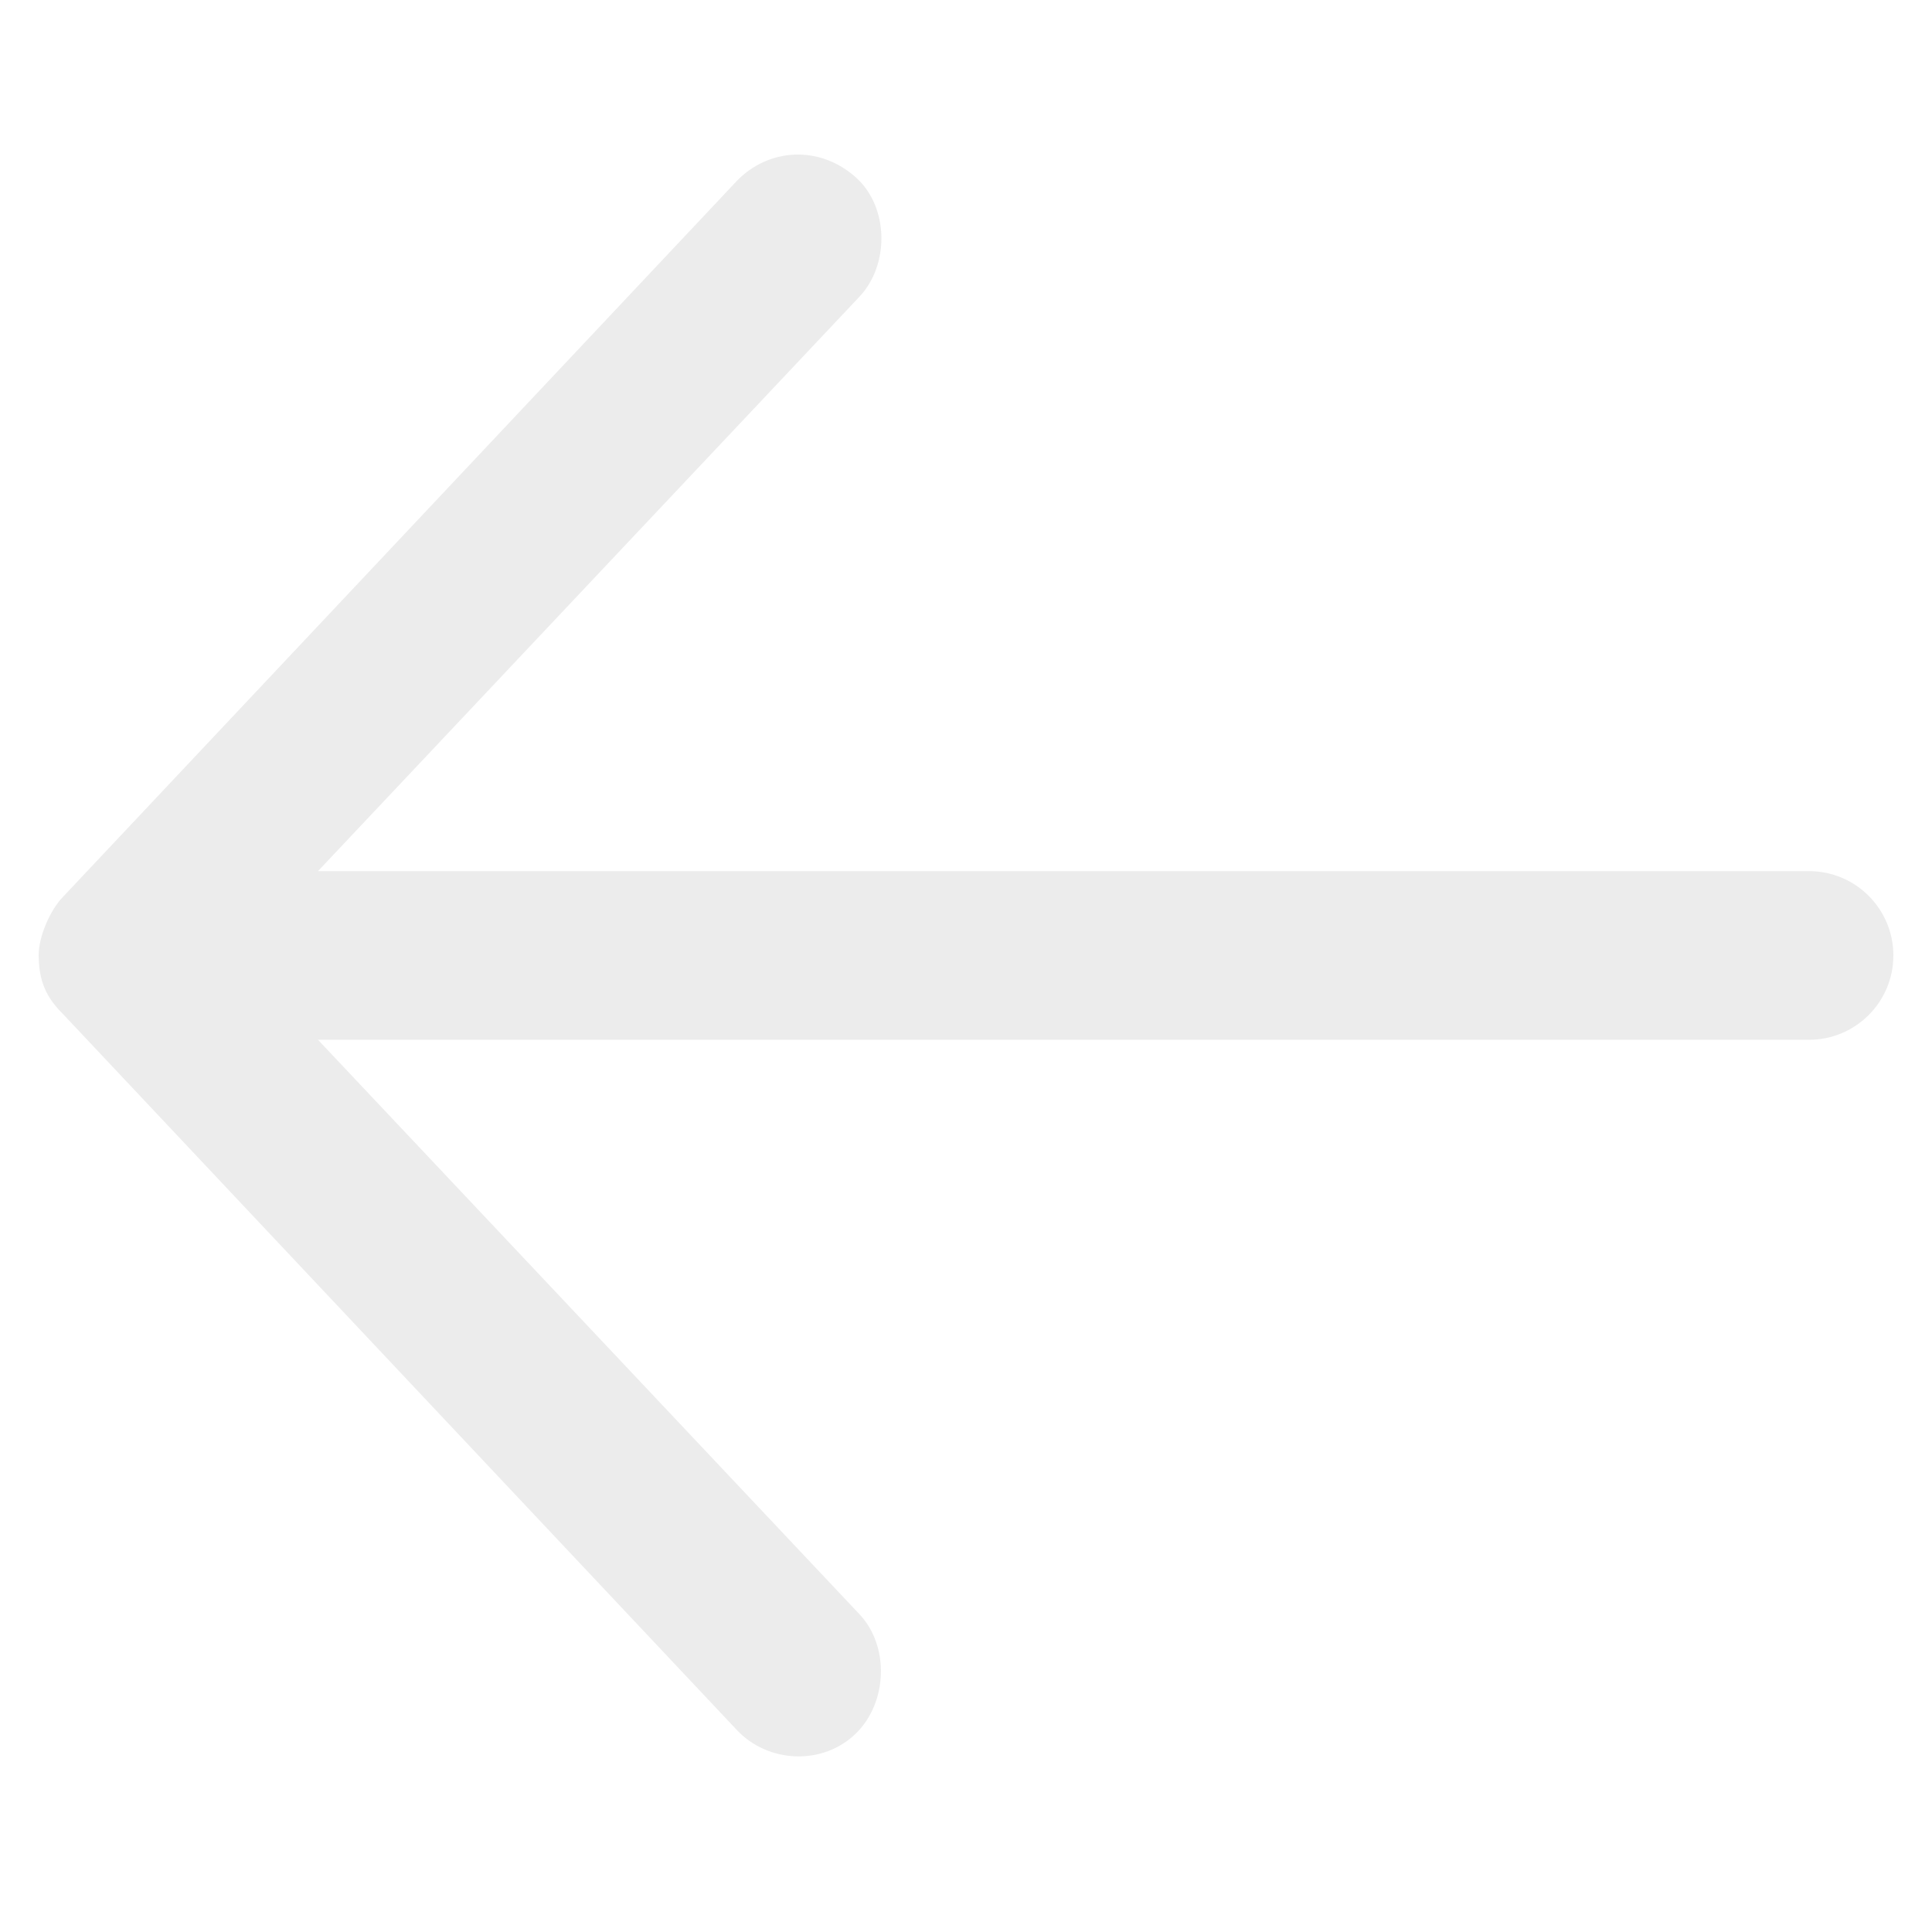
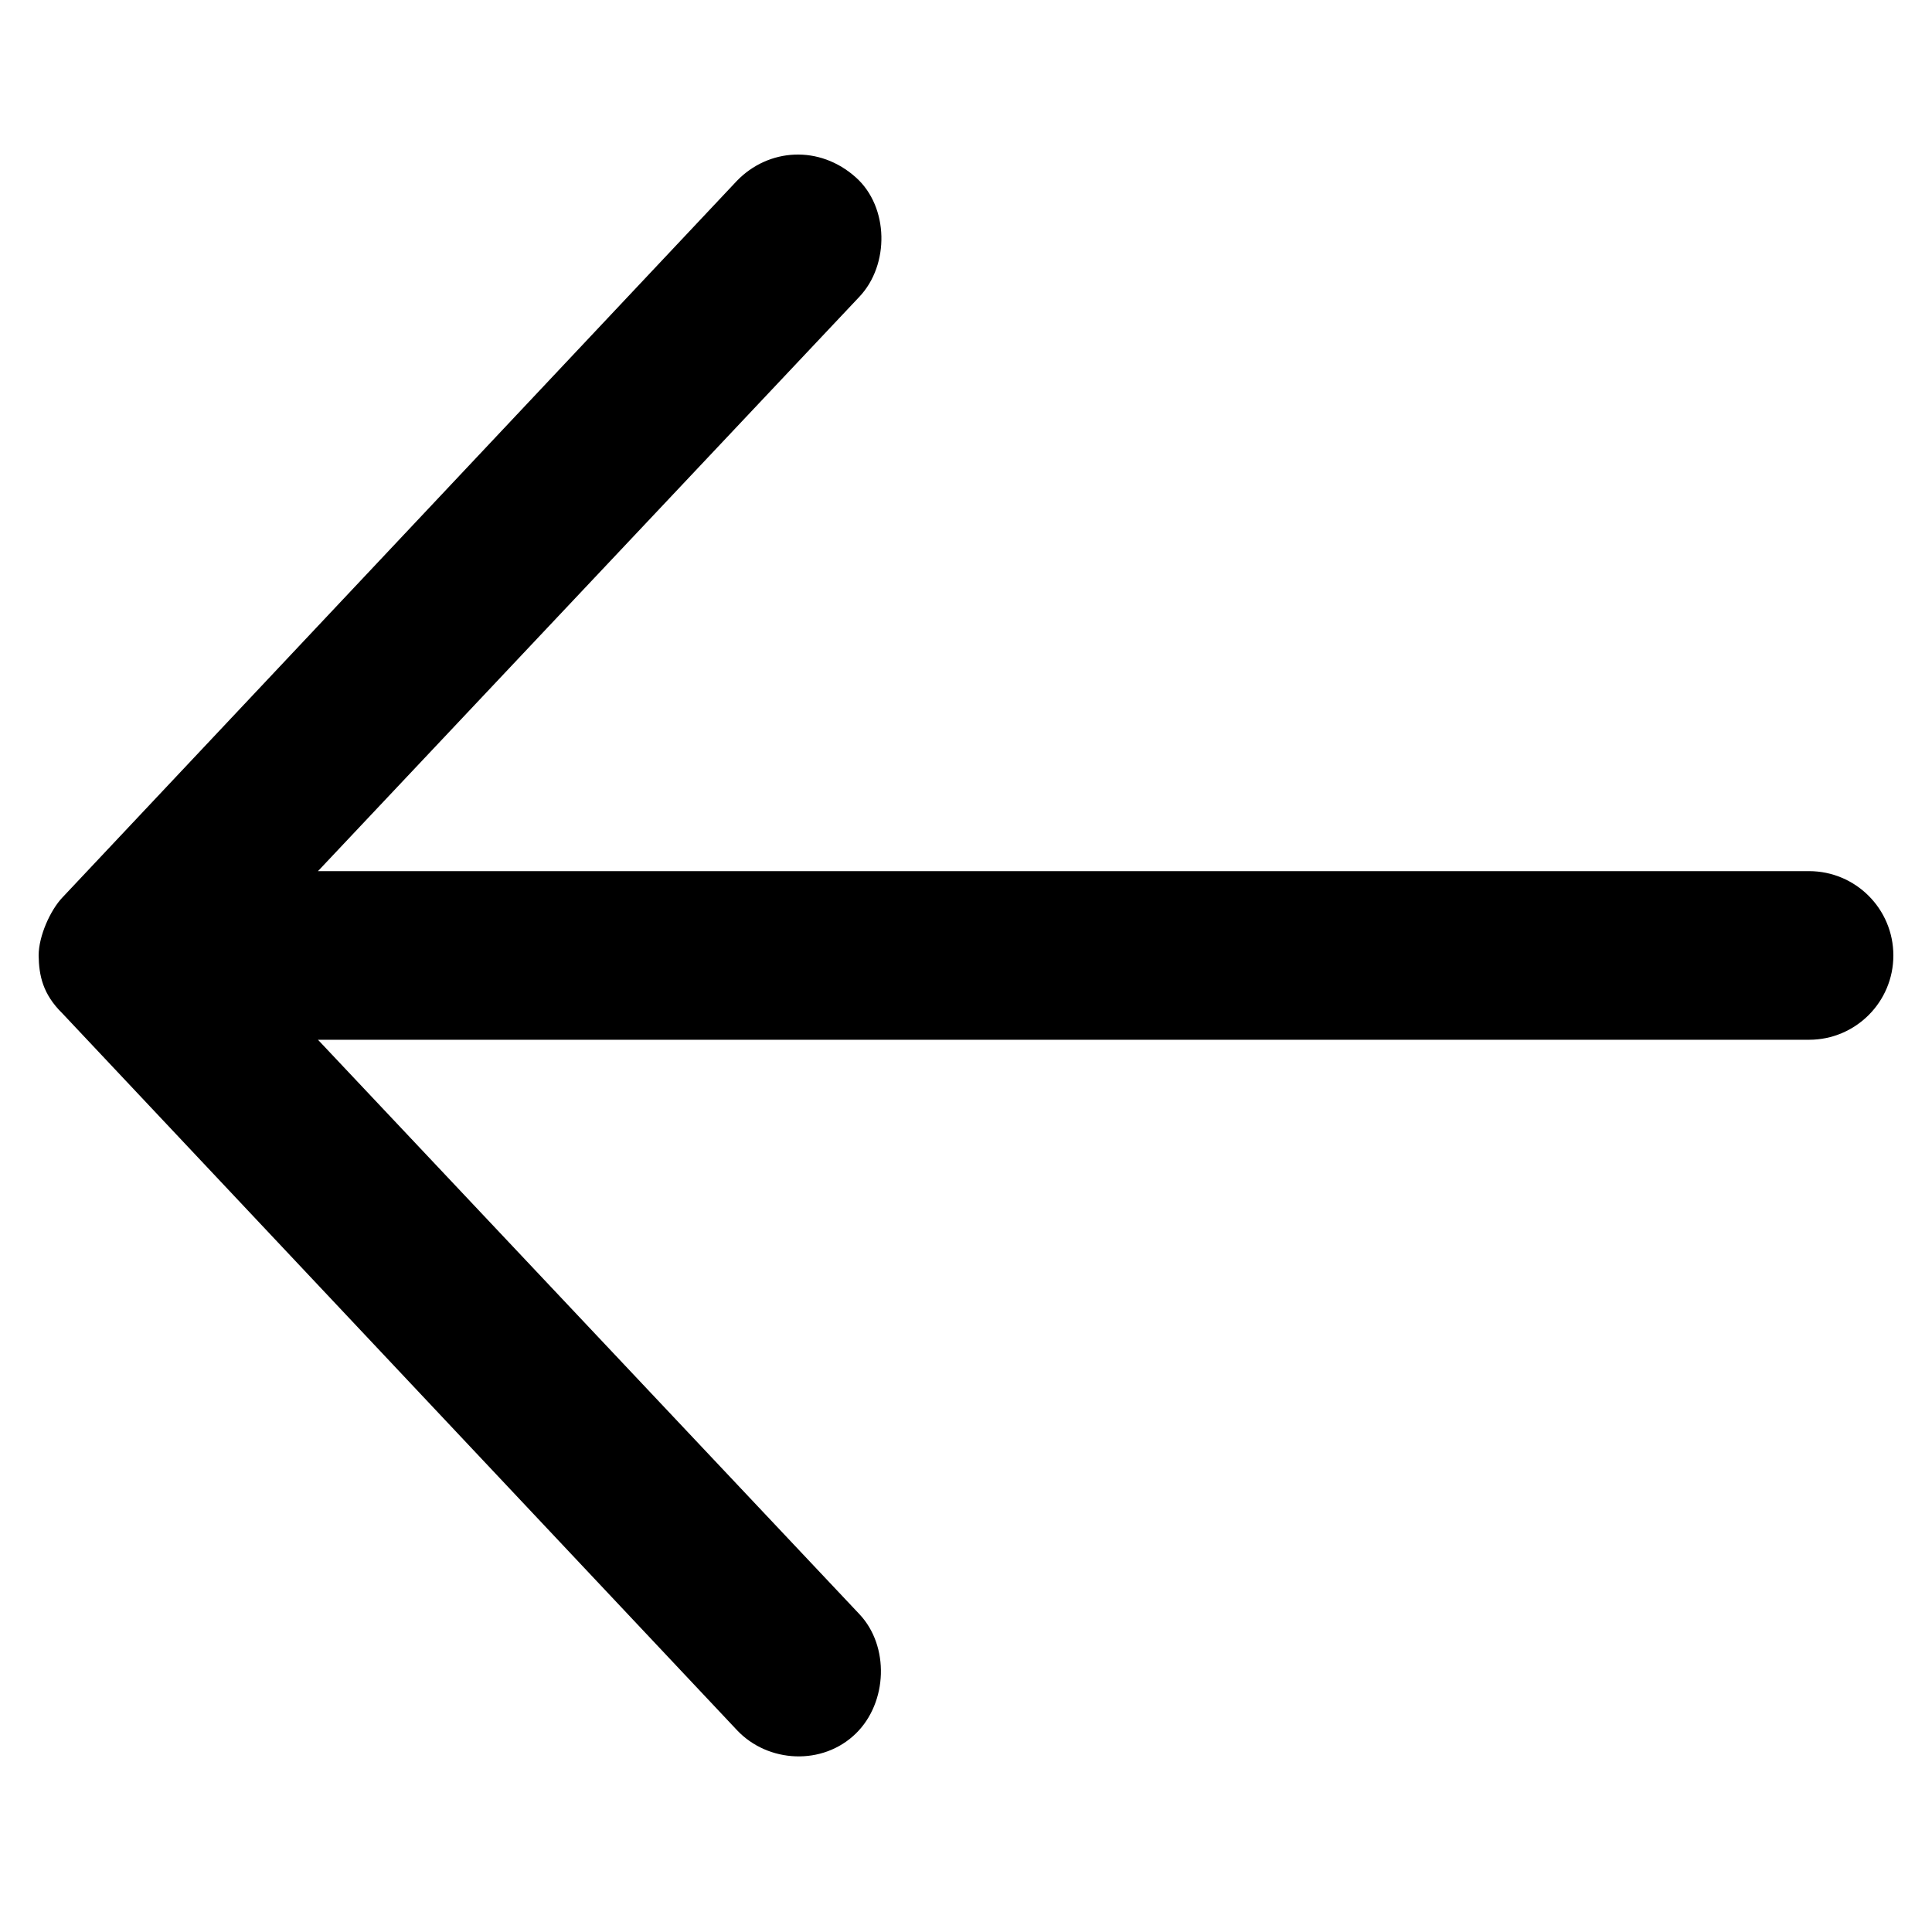
<svg xmlns="http://www.w3.org/2000/svg" width="50px" height="50px" viewBox="0 0 50 50" version="1.1">
  <defs />
  <g id="Symbols" stroke="none" stroke-width="1" fill="none" fill-rule="evenodd">
-     <g id="Artboard-5" fill="#ececec" fill-rule="nonzero">
+     <g id="Artboard-5" fill="#000000" fill-rule="nonzero">
      <path d="M49,24.728 C49,24.223 48.695,23.552 48.385,23.227 L30.93,4.681 C30.116,3.838 28.795,3.741 27.845,4.596 C26.996,5.36 26.975,6.851 27.76,7.681 L41.771,22.545 L3.182,22.545 C1.977,22.545 1,23.522 1,24.727 C1,25.932 1.977,26.909 3.182,26.909 L41.771,26.909 L27.76,41.773 C26.975,42.603 27.031,44.057 27.845,44.858 C28.705,45.704 30.128,45.629 30.93,44.773 L48.385,26.227 C48.898,25.724 48.991,25.24 49,24.728 Z" id="Shape" transform="translate(25, 24.72752) scale(-1, 1) translate(-25, -24.72752) " />
    </g>
  </g>
</svg>
